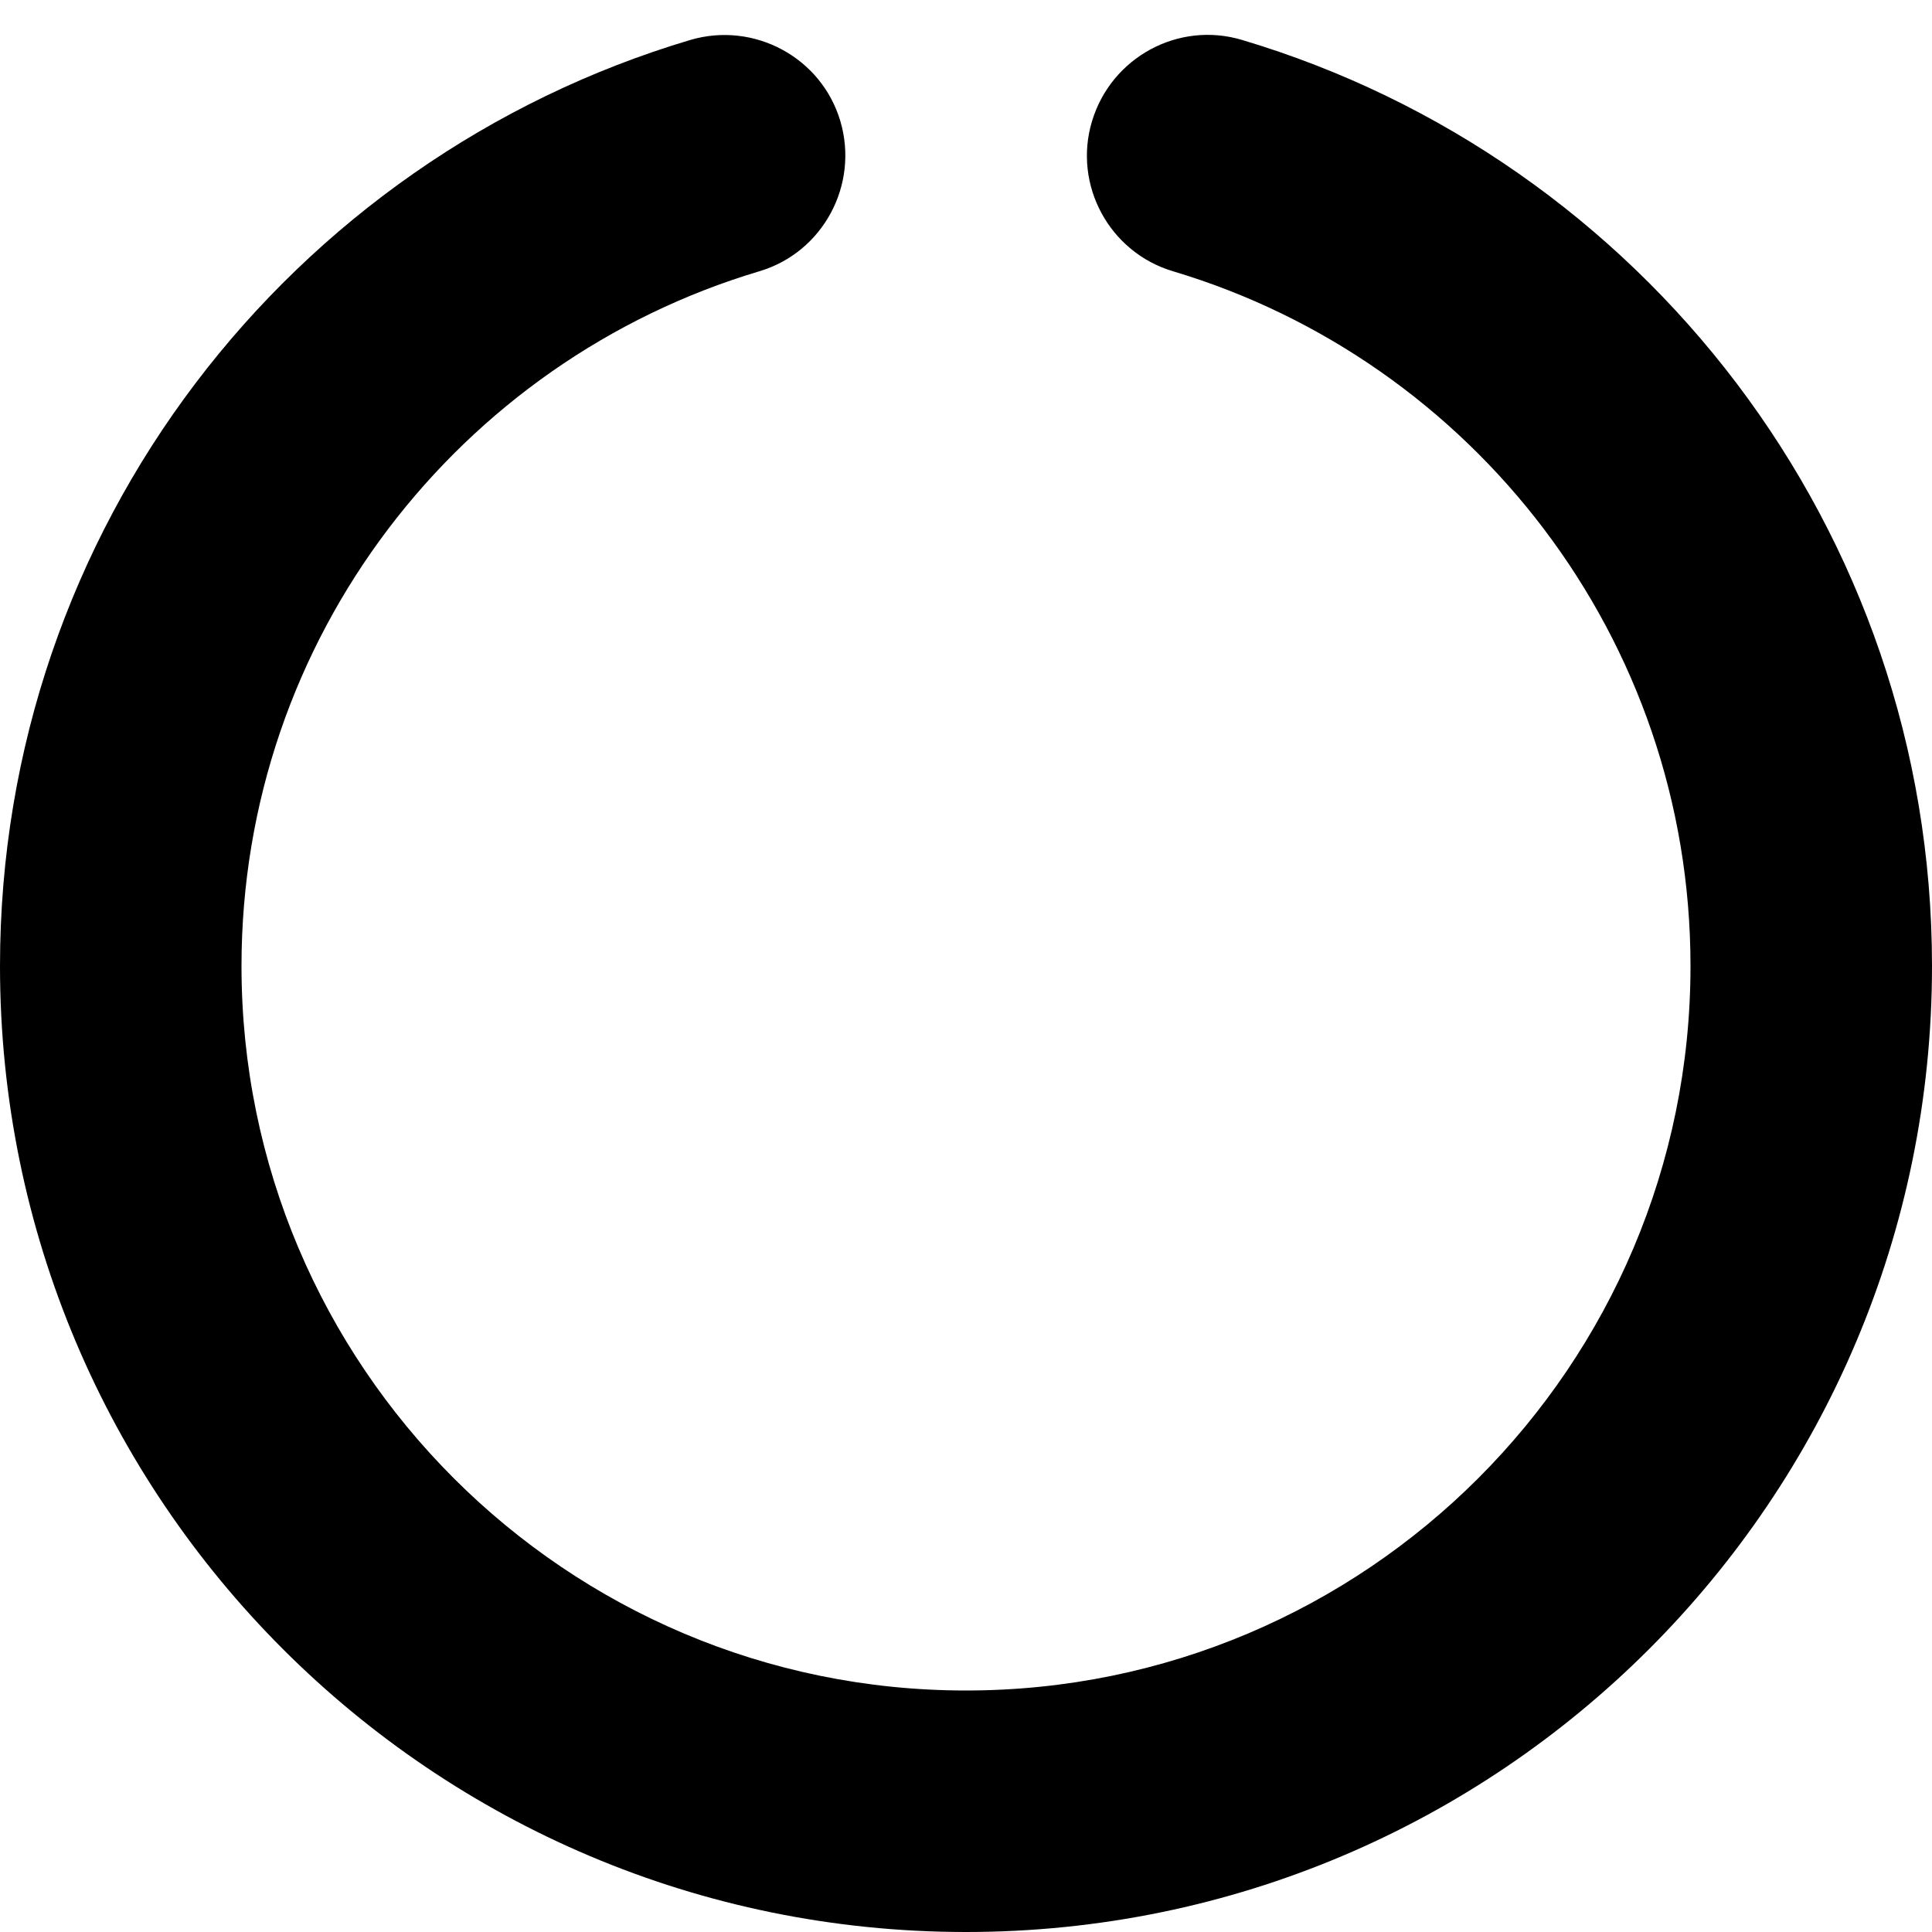
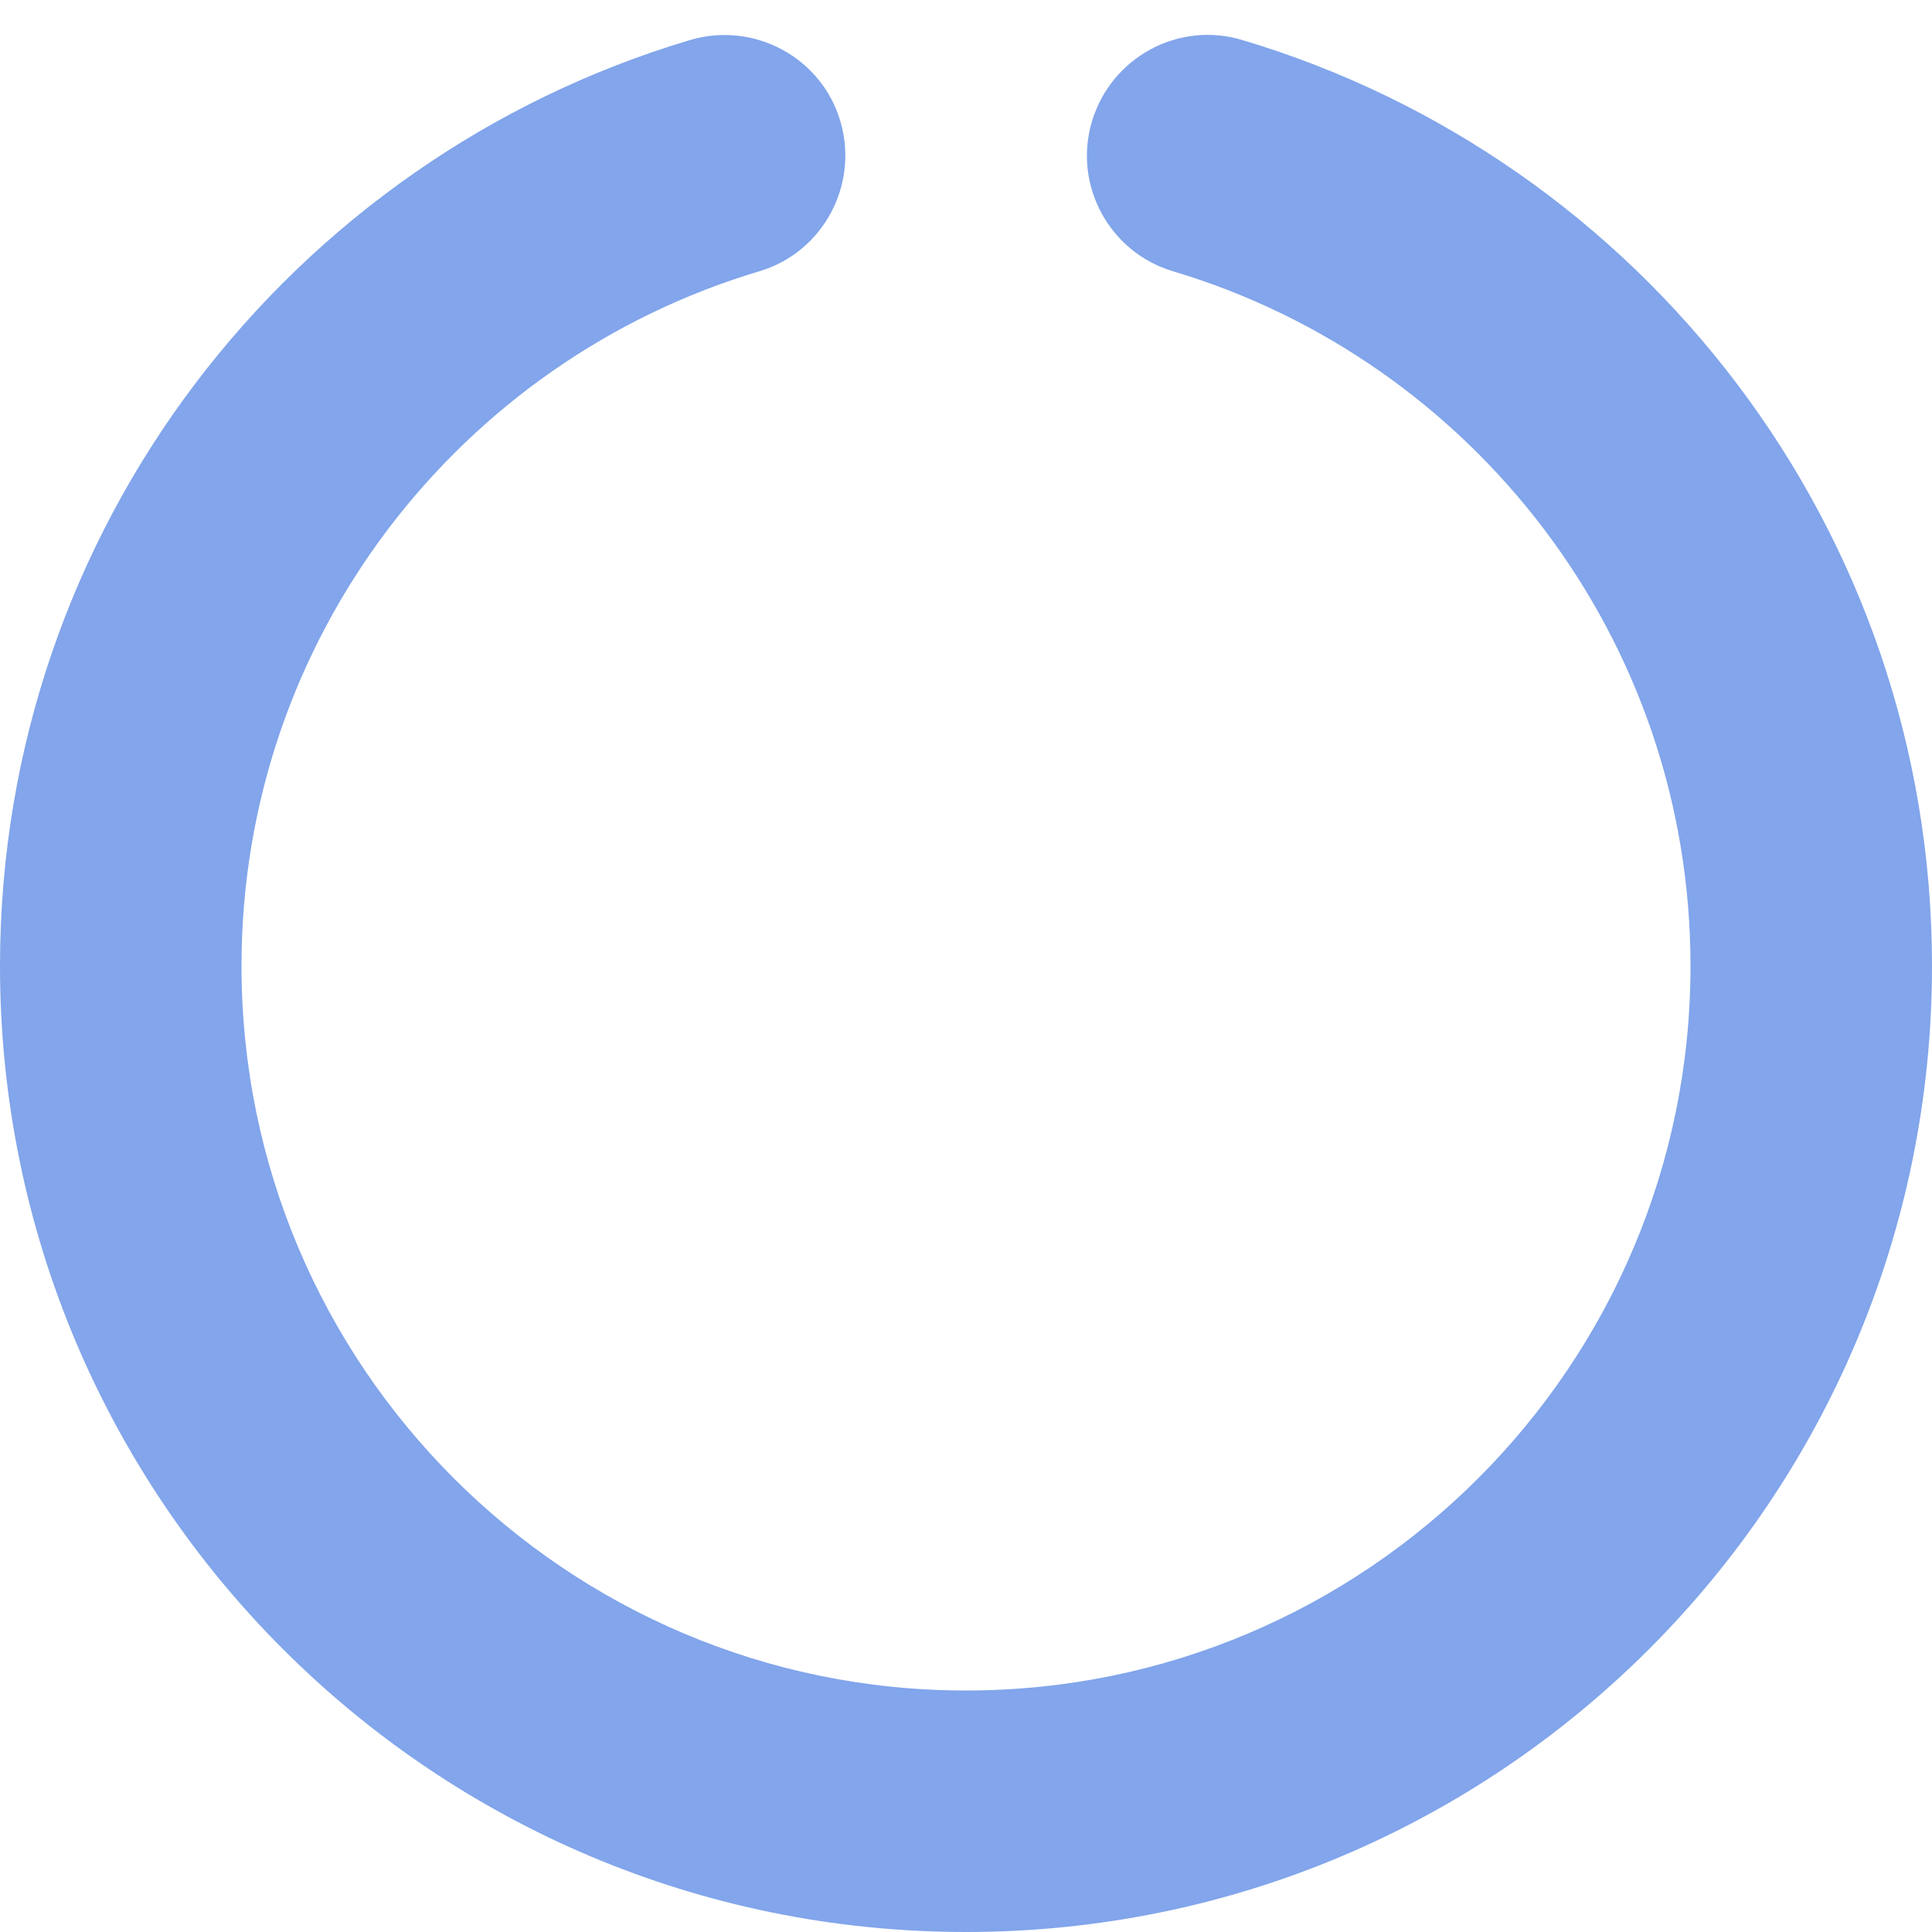
<svg xmlns="http://www.w3.org/2000/svg" viewBox="0 0 512 512">
-   <path d="M222.7 32.1c5 16.9-4.6 34.8-21.5 39.8C121.8 95.6 64 169.1 64 256c0 106 86 192 192 192s192-86 192-192c0-86.9-57.8-160.4-137.1-184.1c-16.9-5-26.6-22.9-21.5-39.8s22.9-26.6 39.8-21.5C434.9 42.1 512 140 512 256c0 141.4-114.6 256-256 256S0 397.4 0 256C0 140 77.1 42.1 182.9 10.6c16.9-5 34.8 4.6 39.8 21.5z" />
+   <path fill="#82A5EB" d="M222.7 32.1c5 16.9-4.6 34.8-21.5 39.8C121.8 95.6 64 169.1 64 256c0 106 86 192 192 192s192-86 192-192c0-86.9-57.8-160.4-137.1-184.1c-16.9-5-26.6-22.9-21.5-39.8s22.9-26.6 39.8-21.5C434.9 42.1 512 140 512 256c0 141.4-114.6 256-256 256S0 397.4 0 256C0 140 77.1 42.1 182.9 10.6c16.9-5 34.8 4.6 39.8 21.5z" />
</svg>
